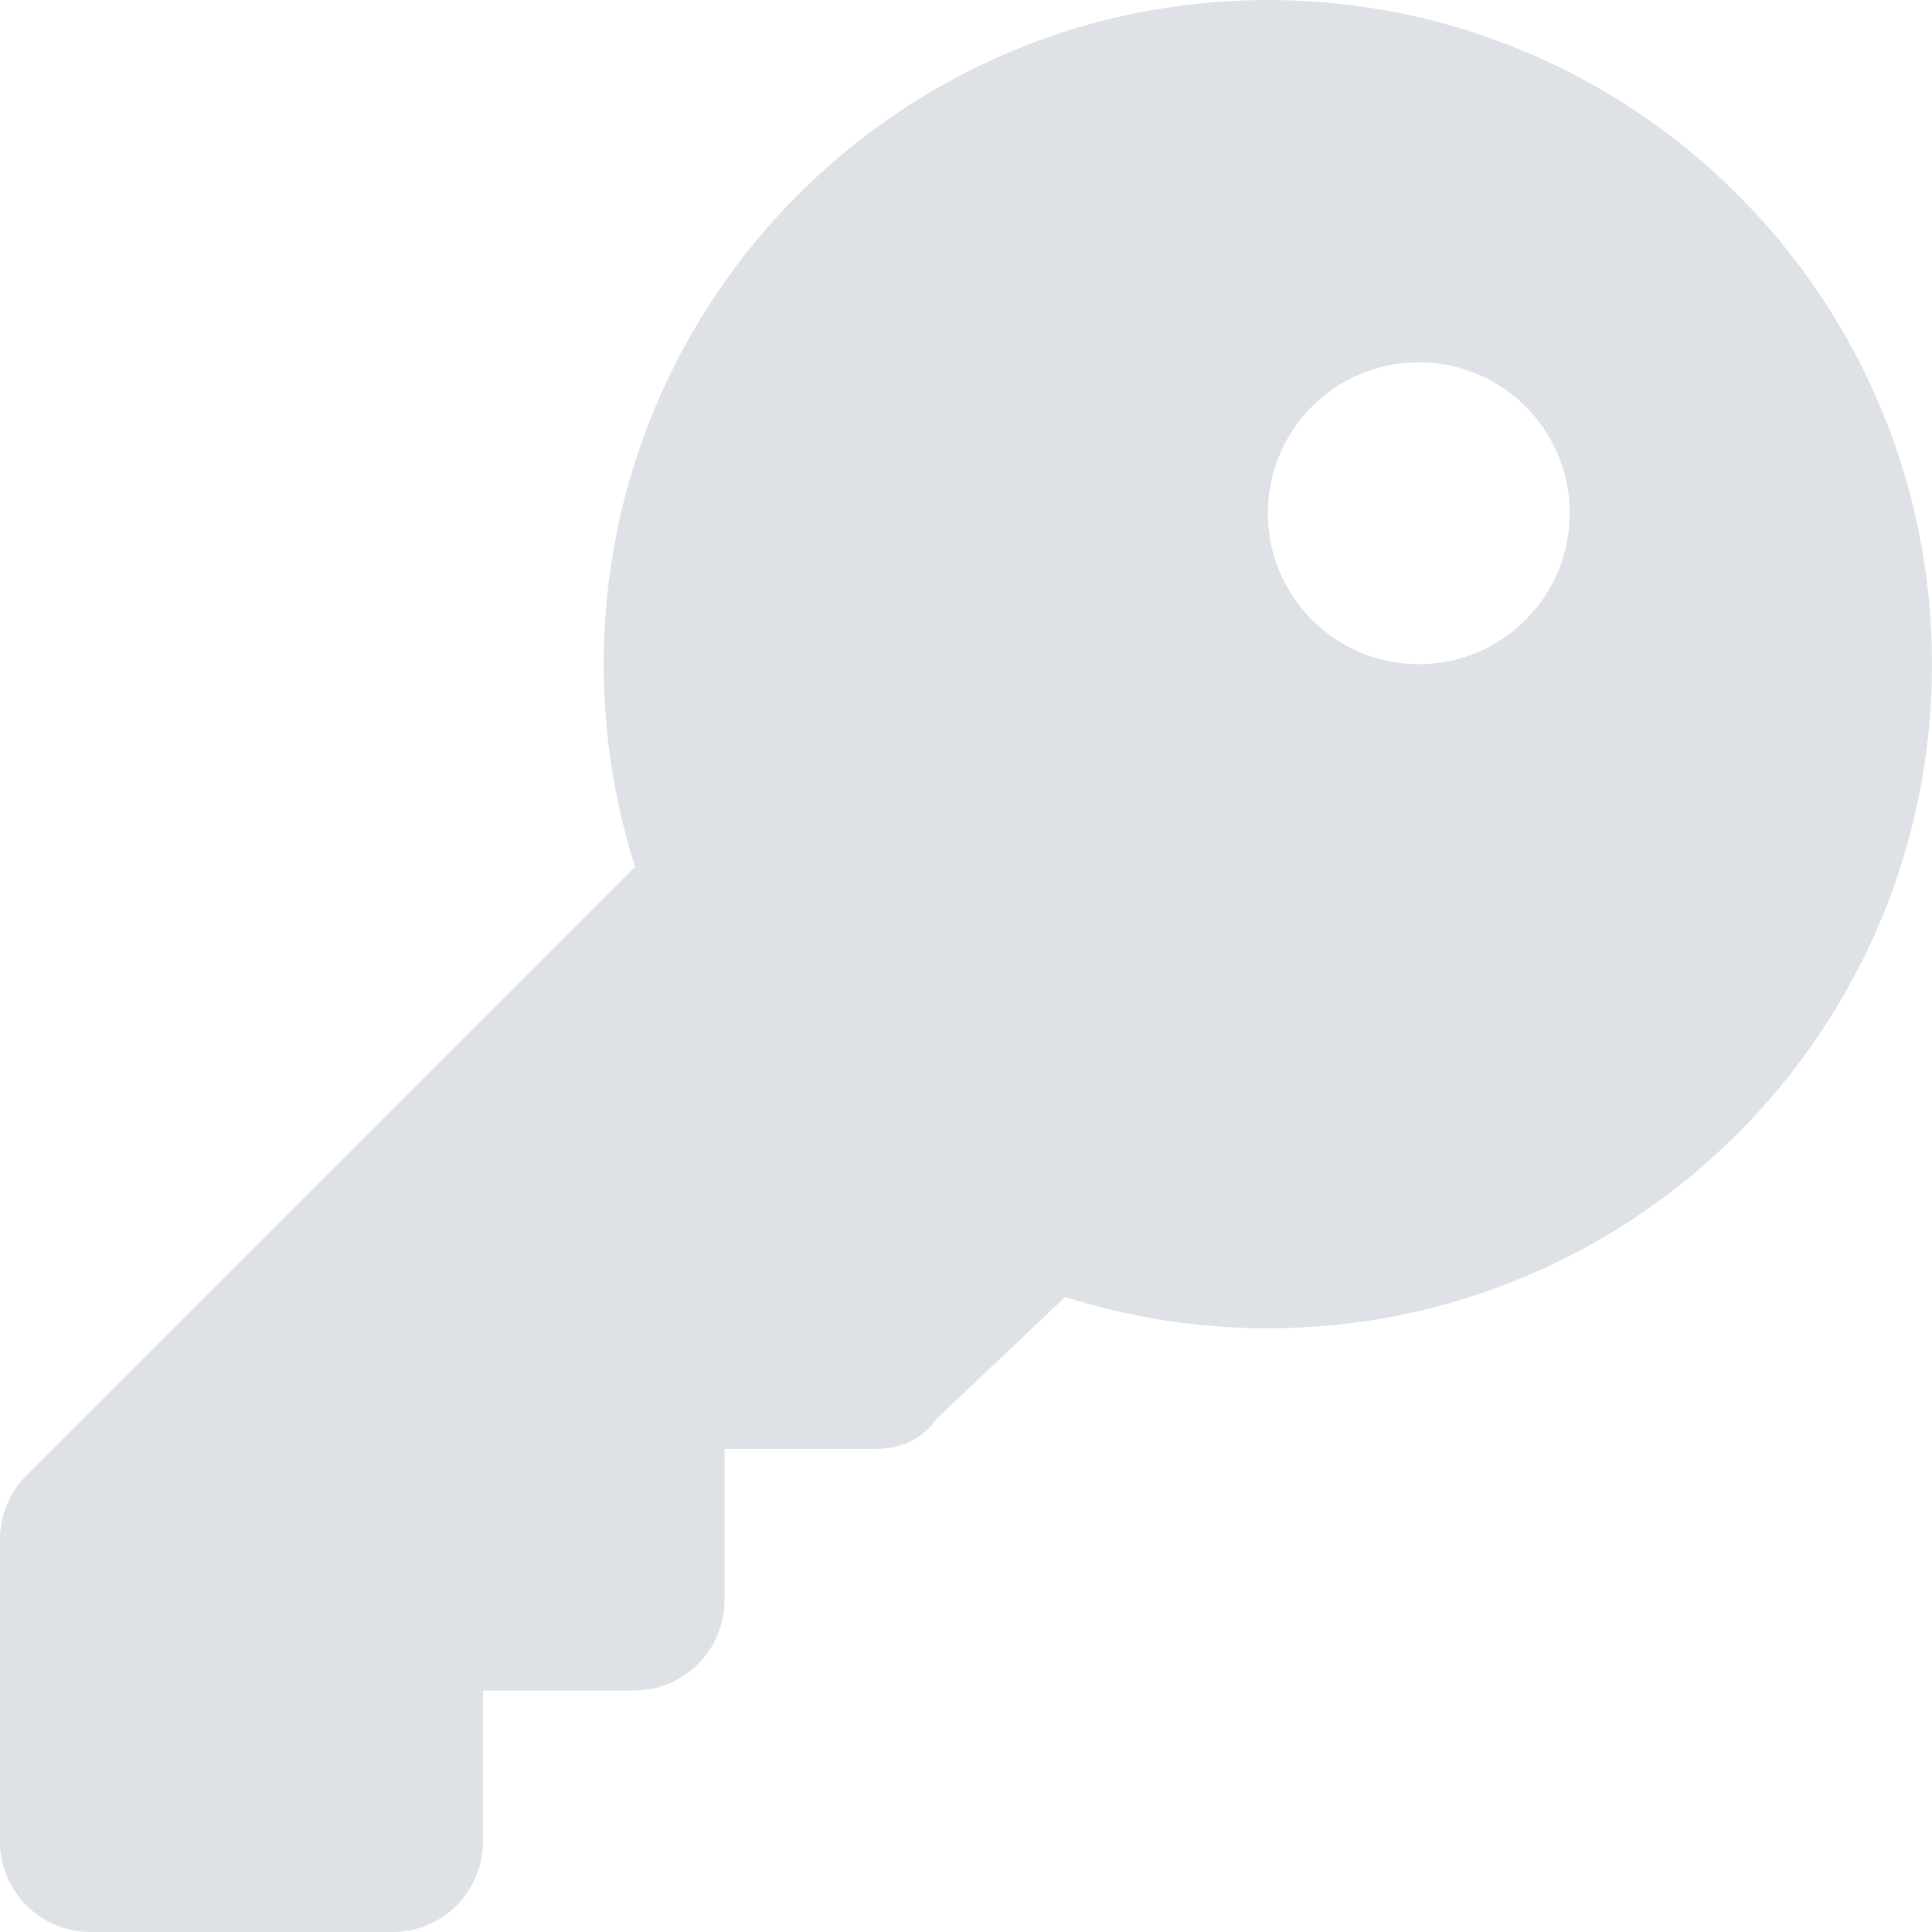
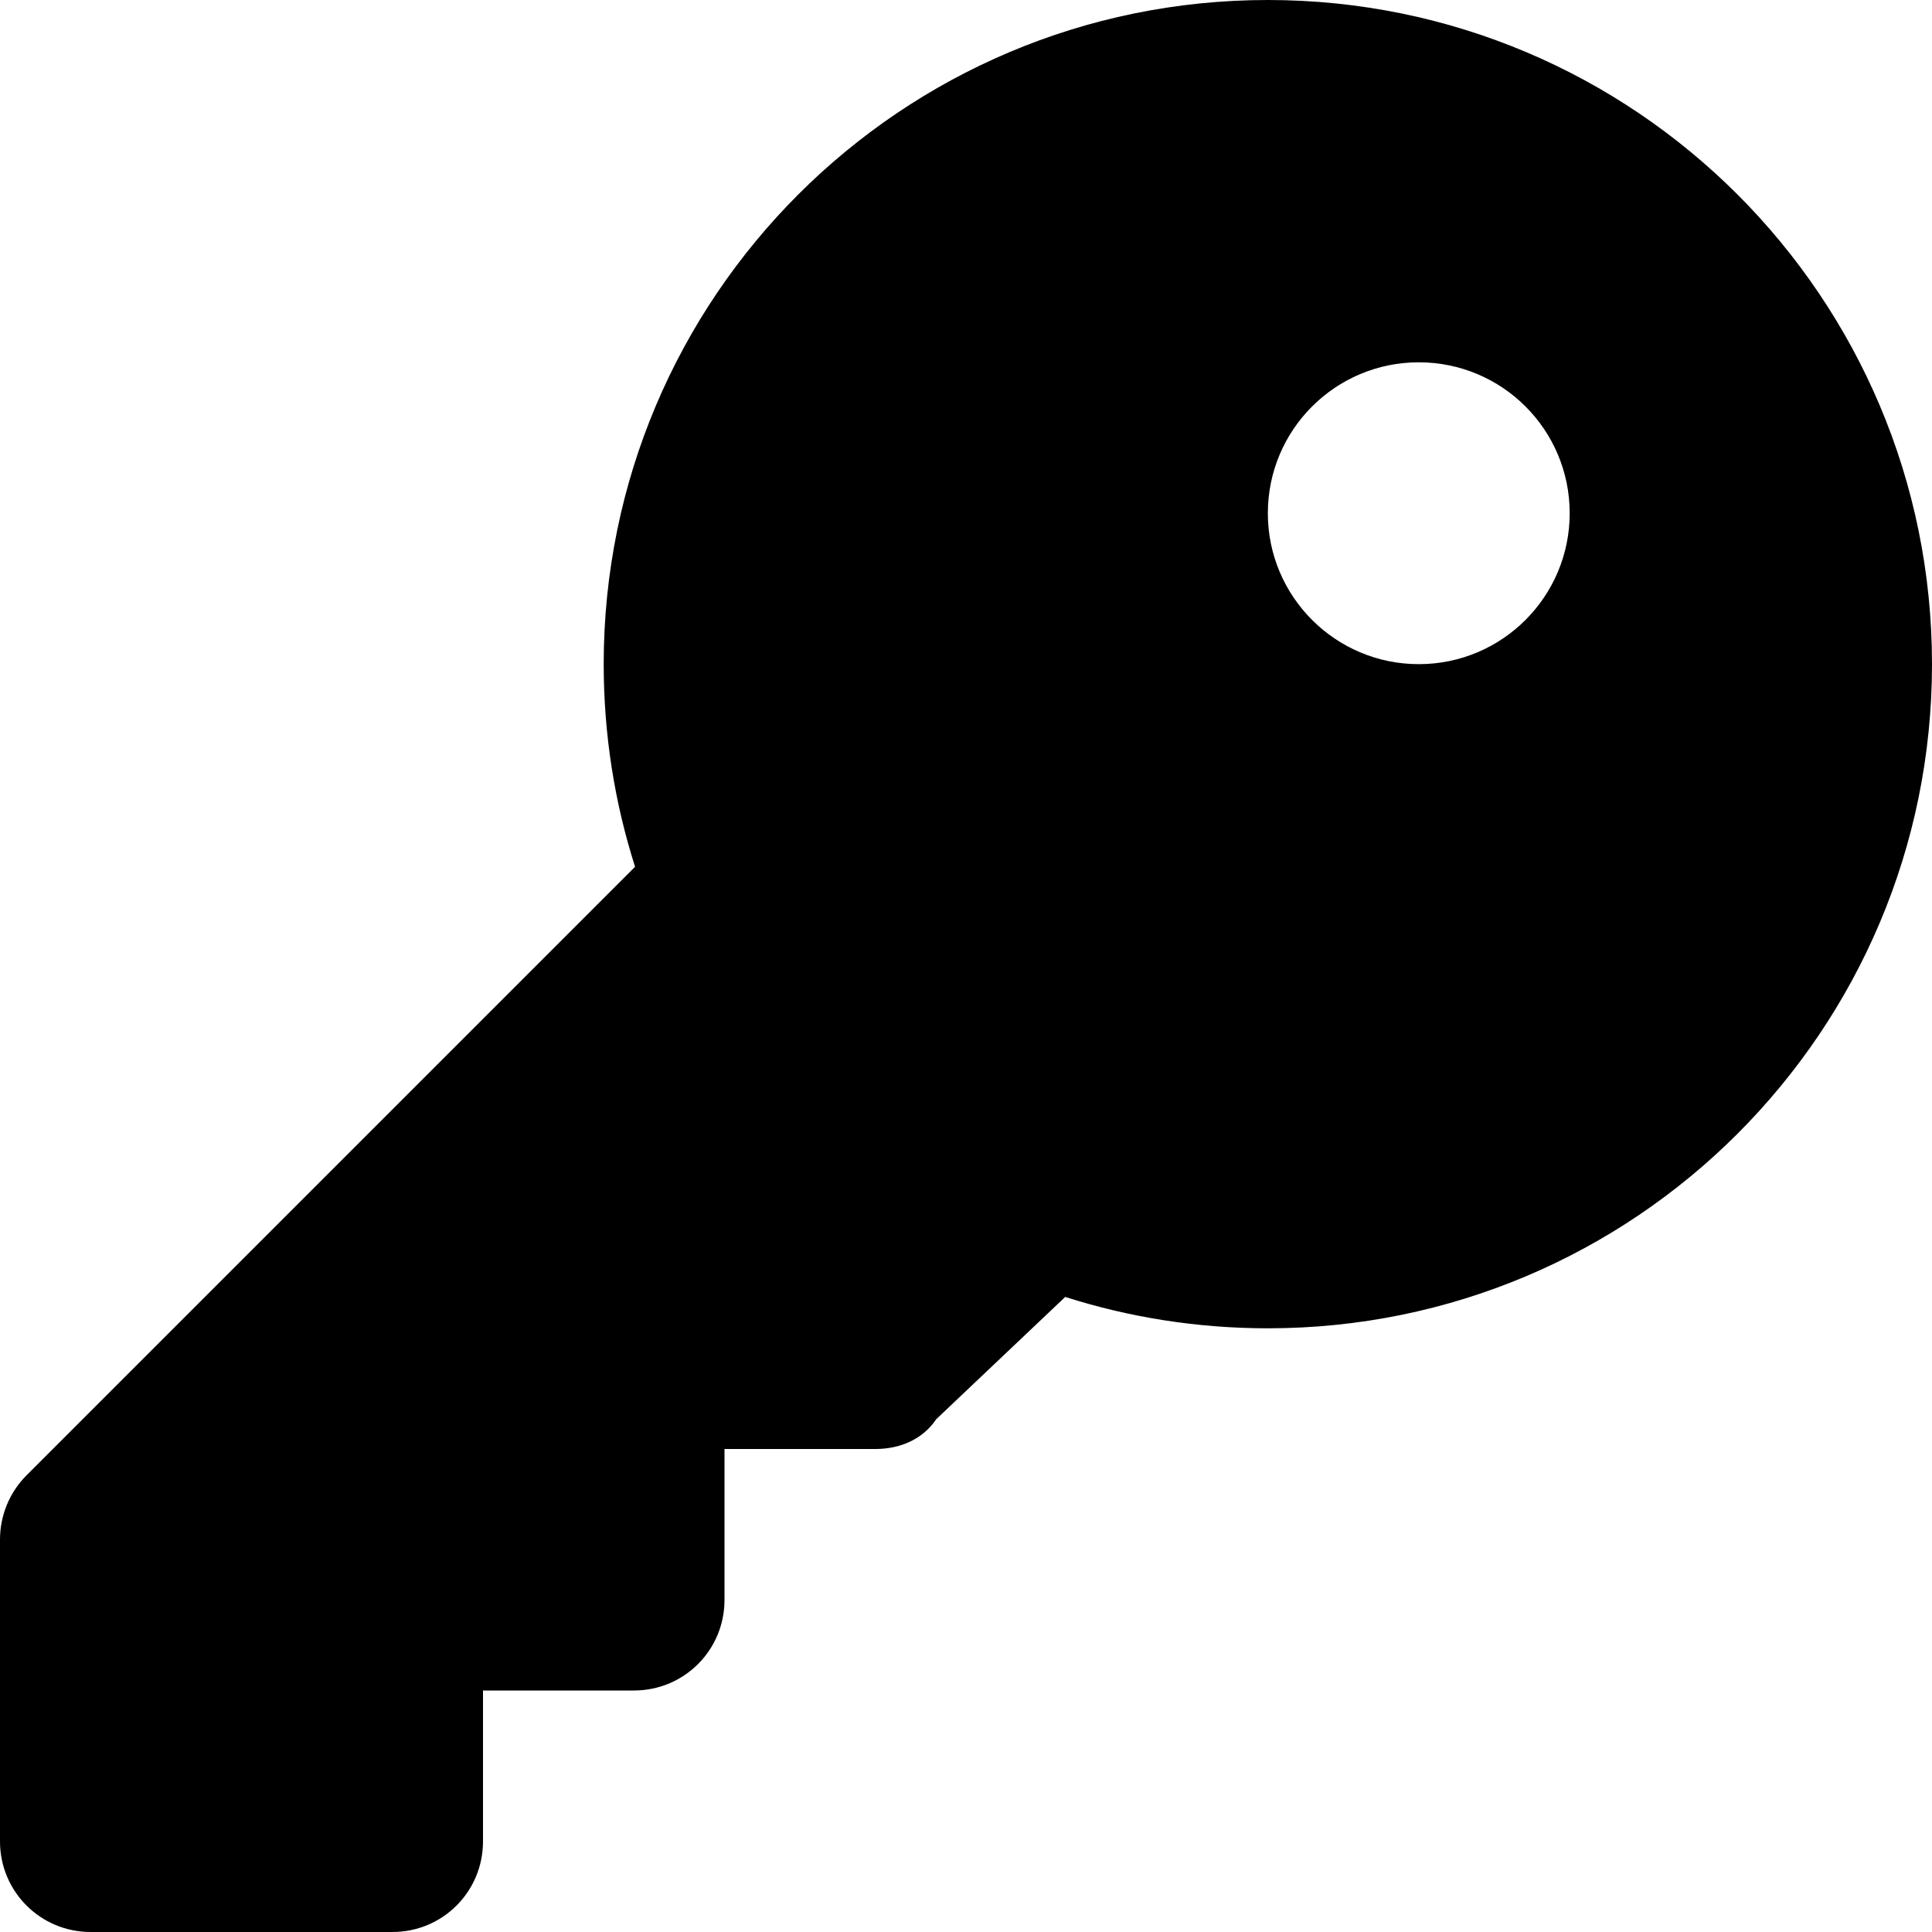
- <svg xmlns="http://www.w3.org/2000/svg" width="17" height="17" viewBox="0 0 17 17" fill="none">
-   <path d="M9.373 11.412L8.238 12.488C8.118 12.667 7.916 12.75 7.703 12.75H6.375V14.078C6.375 14.52 6.02 14.875 5.578 14.875H4.25V16.203C4.25 16.645 3.895 17 3.453 17H0.797C0.357 17 0 16.645 0 16.203V13.547C0 13.334 0.084 13.132 0.233 12.982L5.588 7.627C5.409 7.066 5.312 6.465 5.312 5.844C5.312 2.616 7.929 0 11.156 0C14.384 0 17 2.616 17 5.844C17 9.071 14.384 11.688 11.156 11.688C10.535 11.688 9.934 11.591 9.373 11.412ZM12.484 5.844C13.218 5.844 13.812 5.249 13.812 4.516C13.812 3.782 13.218 3.188 12.484 3.188C11.751 3.188 11.156 3.782 11.156 4.516C11.156 5.249 11.751 5.844 12.484 5.844Z" fill="#DEE2E6" />
+ <svg xmlns="http://www.w3.org/2000/svg" width="17" height="17" viewBox="0 0 17 17">
+   <path d="M9.373 11.412L8.238 12.488C8.118 12.667 7.916 12.75 7.703 12.75H6.375V14.078C6.375 14.52 6.02 14.875 5.578 14.875H4.25V16.203C4.25 16.645 3.895 17 3.453 17H0.797C0.357 17 0 16.645 0 16.203V13.547C0 13.334 0.084 13.132 0.233 12.982L5.588 7.627C5.409 7.066 5.312 6.465 5.312 5.844C5.312 2.616 7.929 0 11.156 0C14.384 0 17 2.616 17 5.844C17 9.071 14.384 11.688 11.156 11.688C10.535 11.688 9.934 11.591 9.373 11.412ZM12.484 5.844C13.218 5.844 13.812 5.249 13.812 4.516C13.812 3.782 13.218 3.188 12.484 3.188C11.751 3.188 11.156 3.782 11.156 4.516C11.156 5.249 11.751 5.844 12.484 5.844Z" />
</svg>
